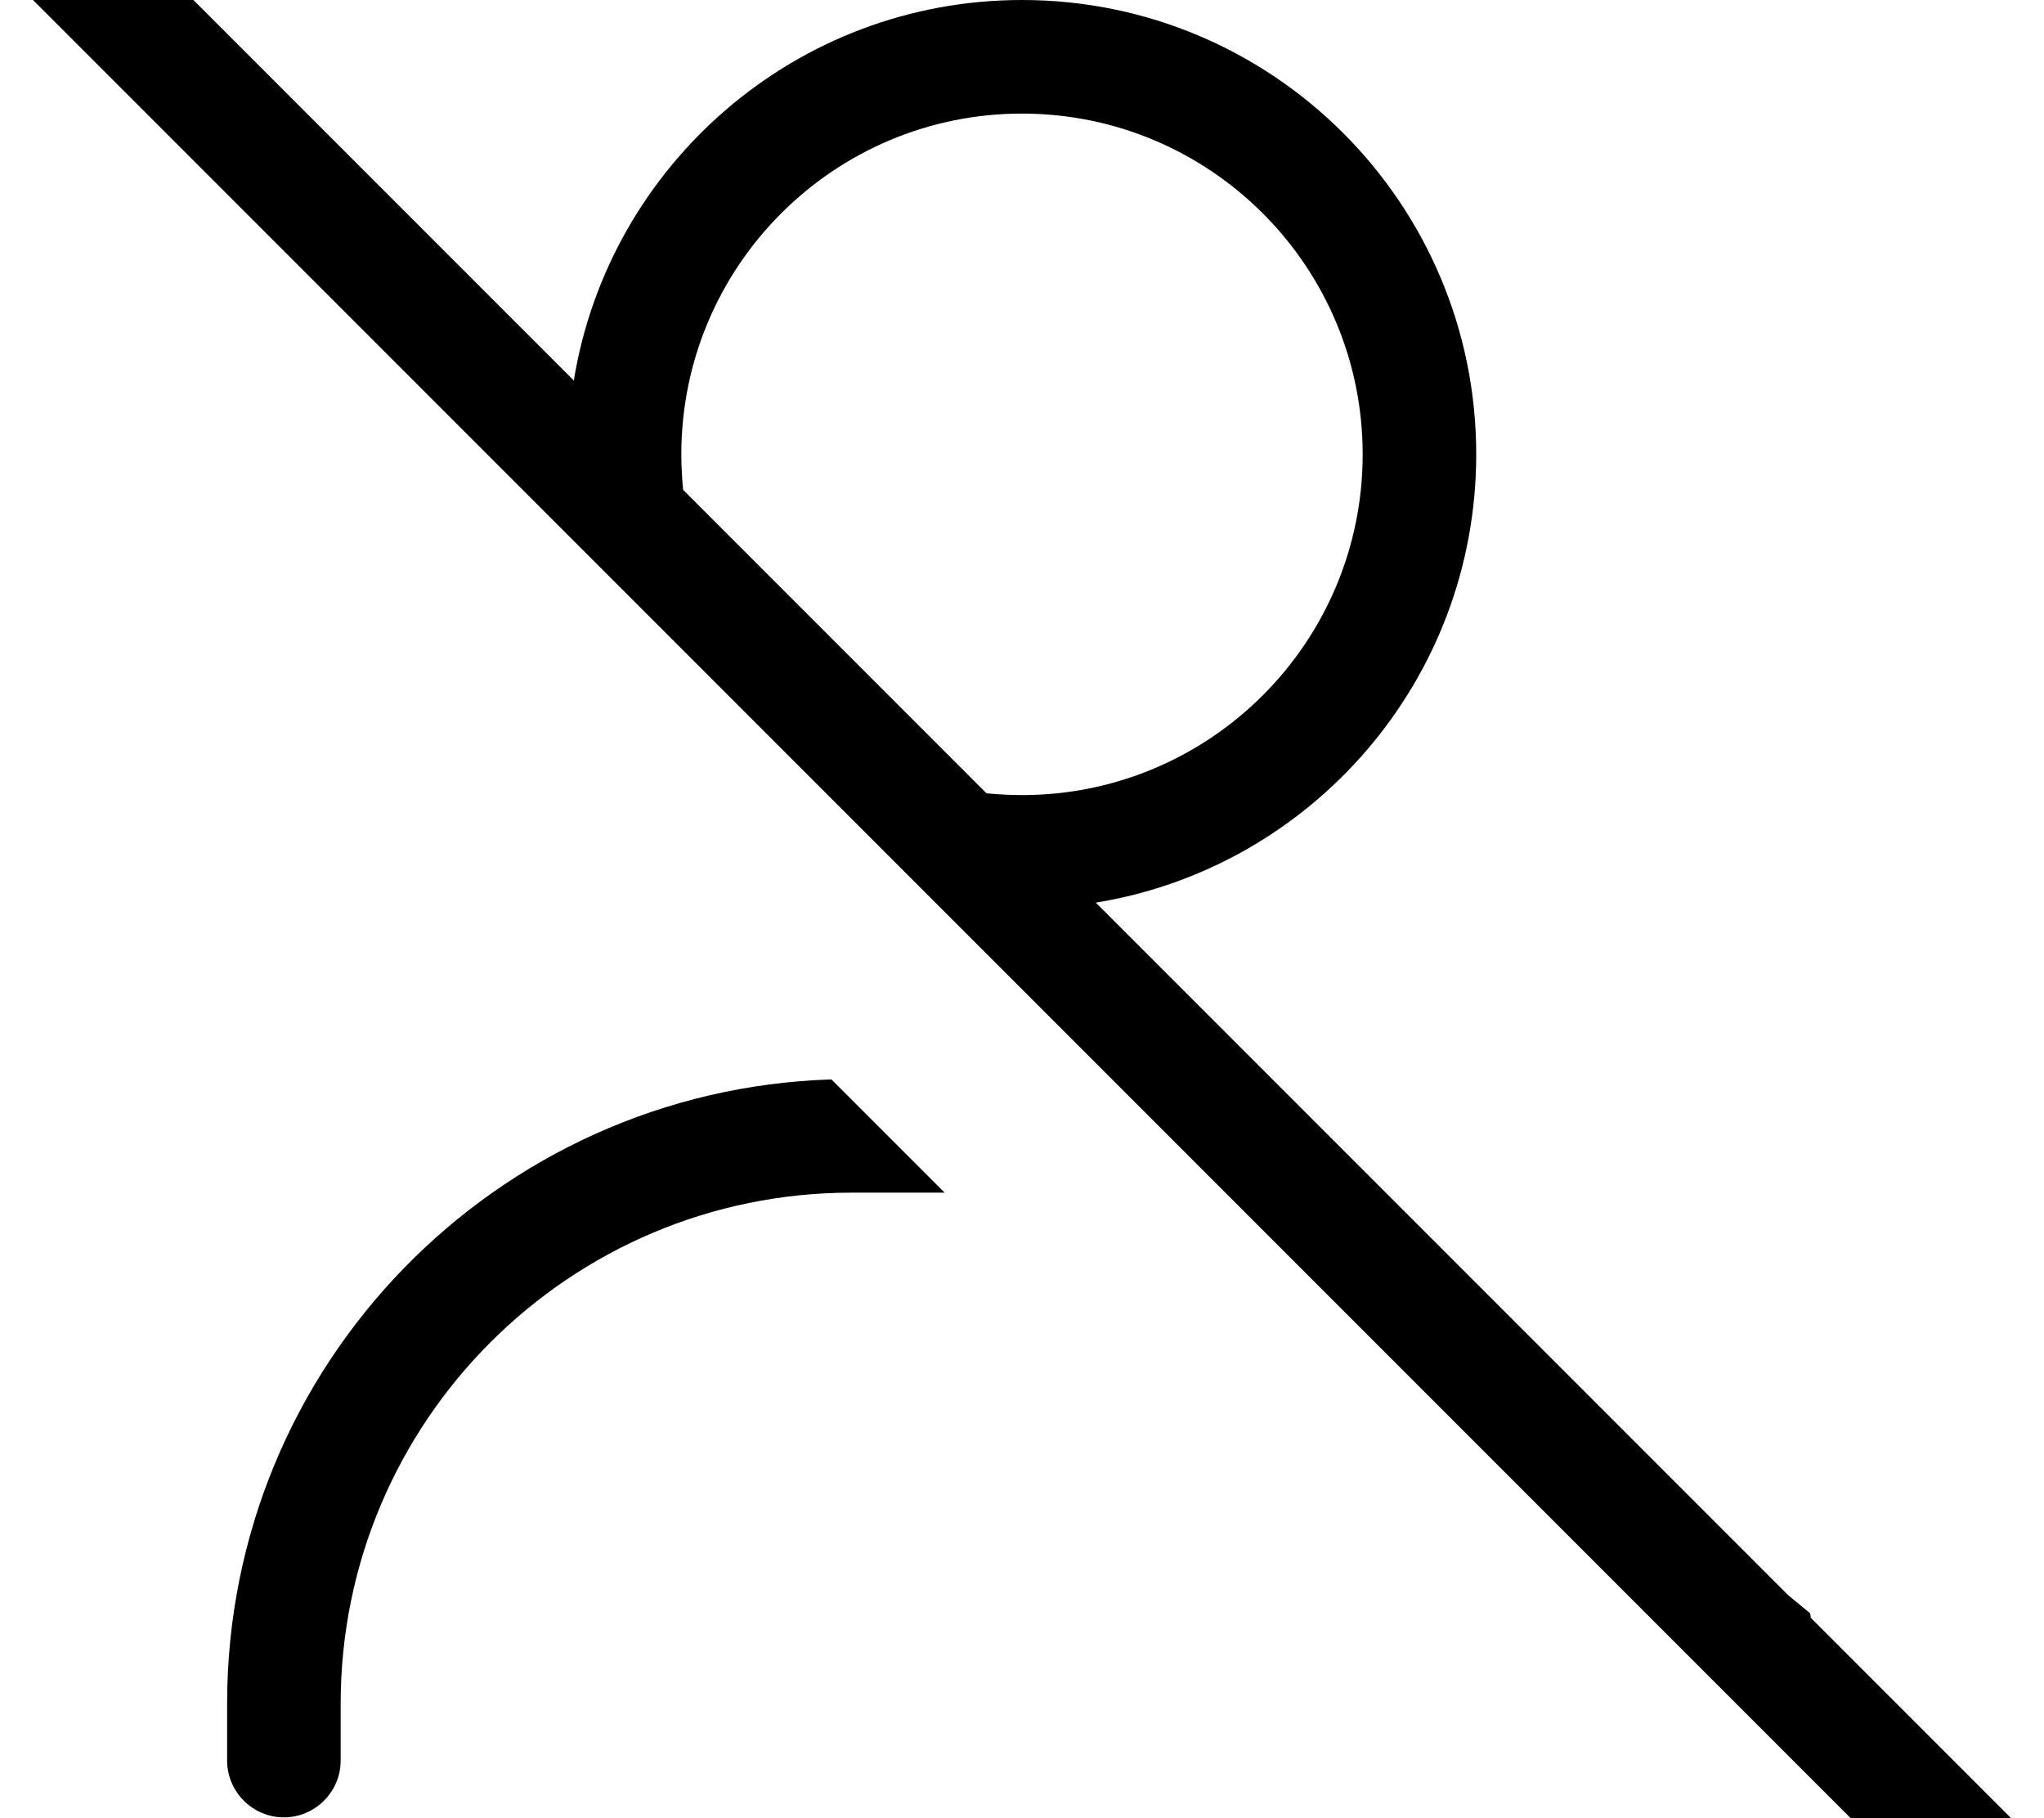
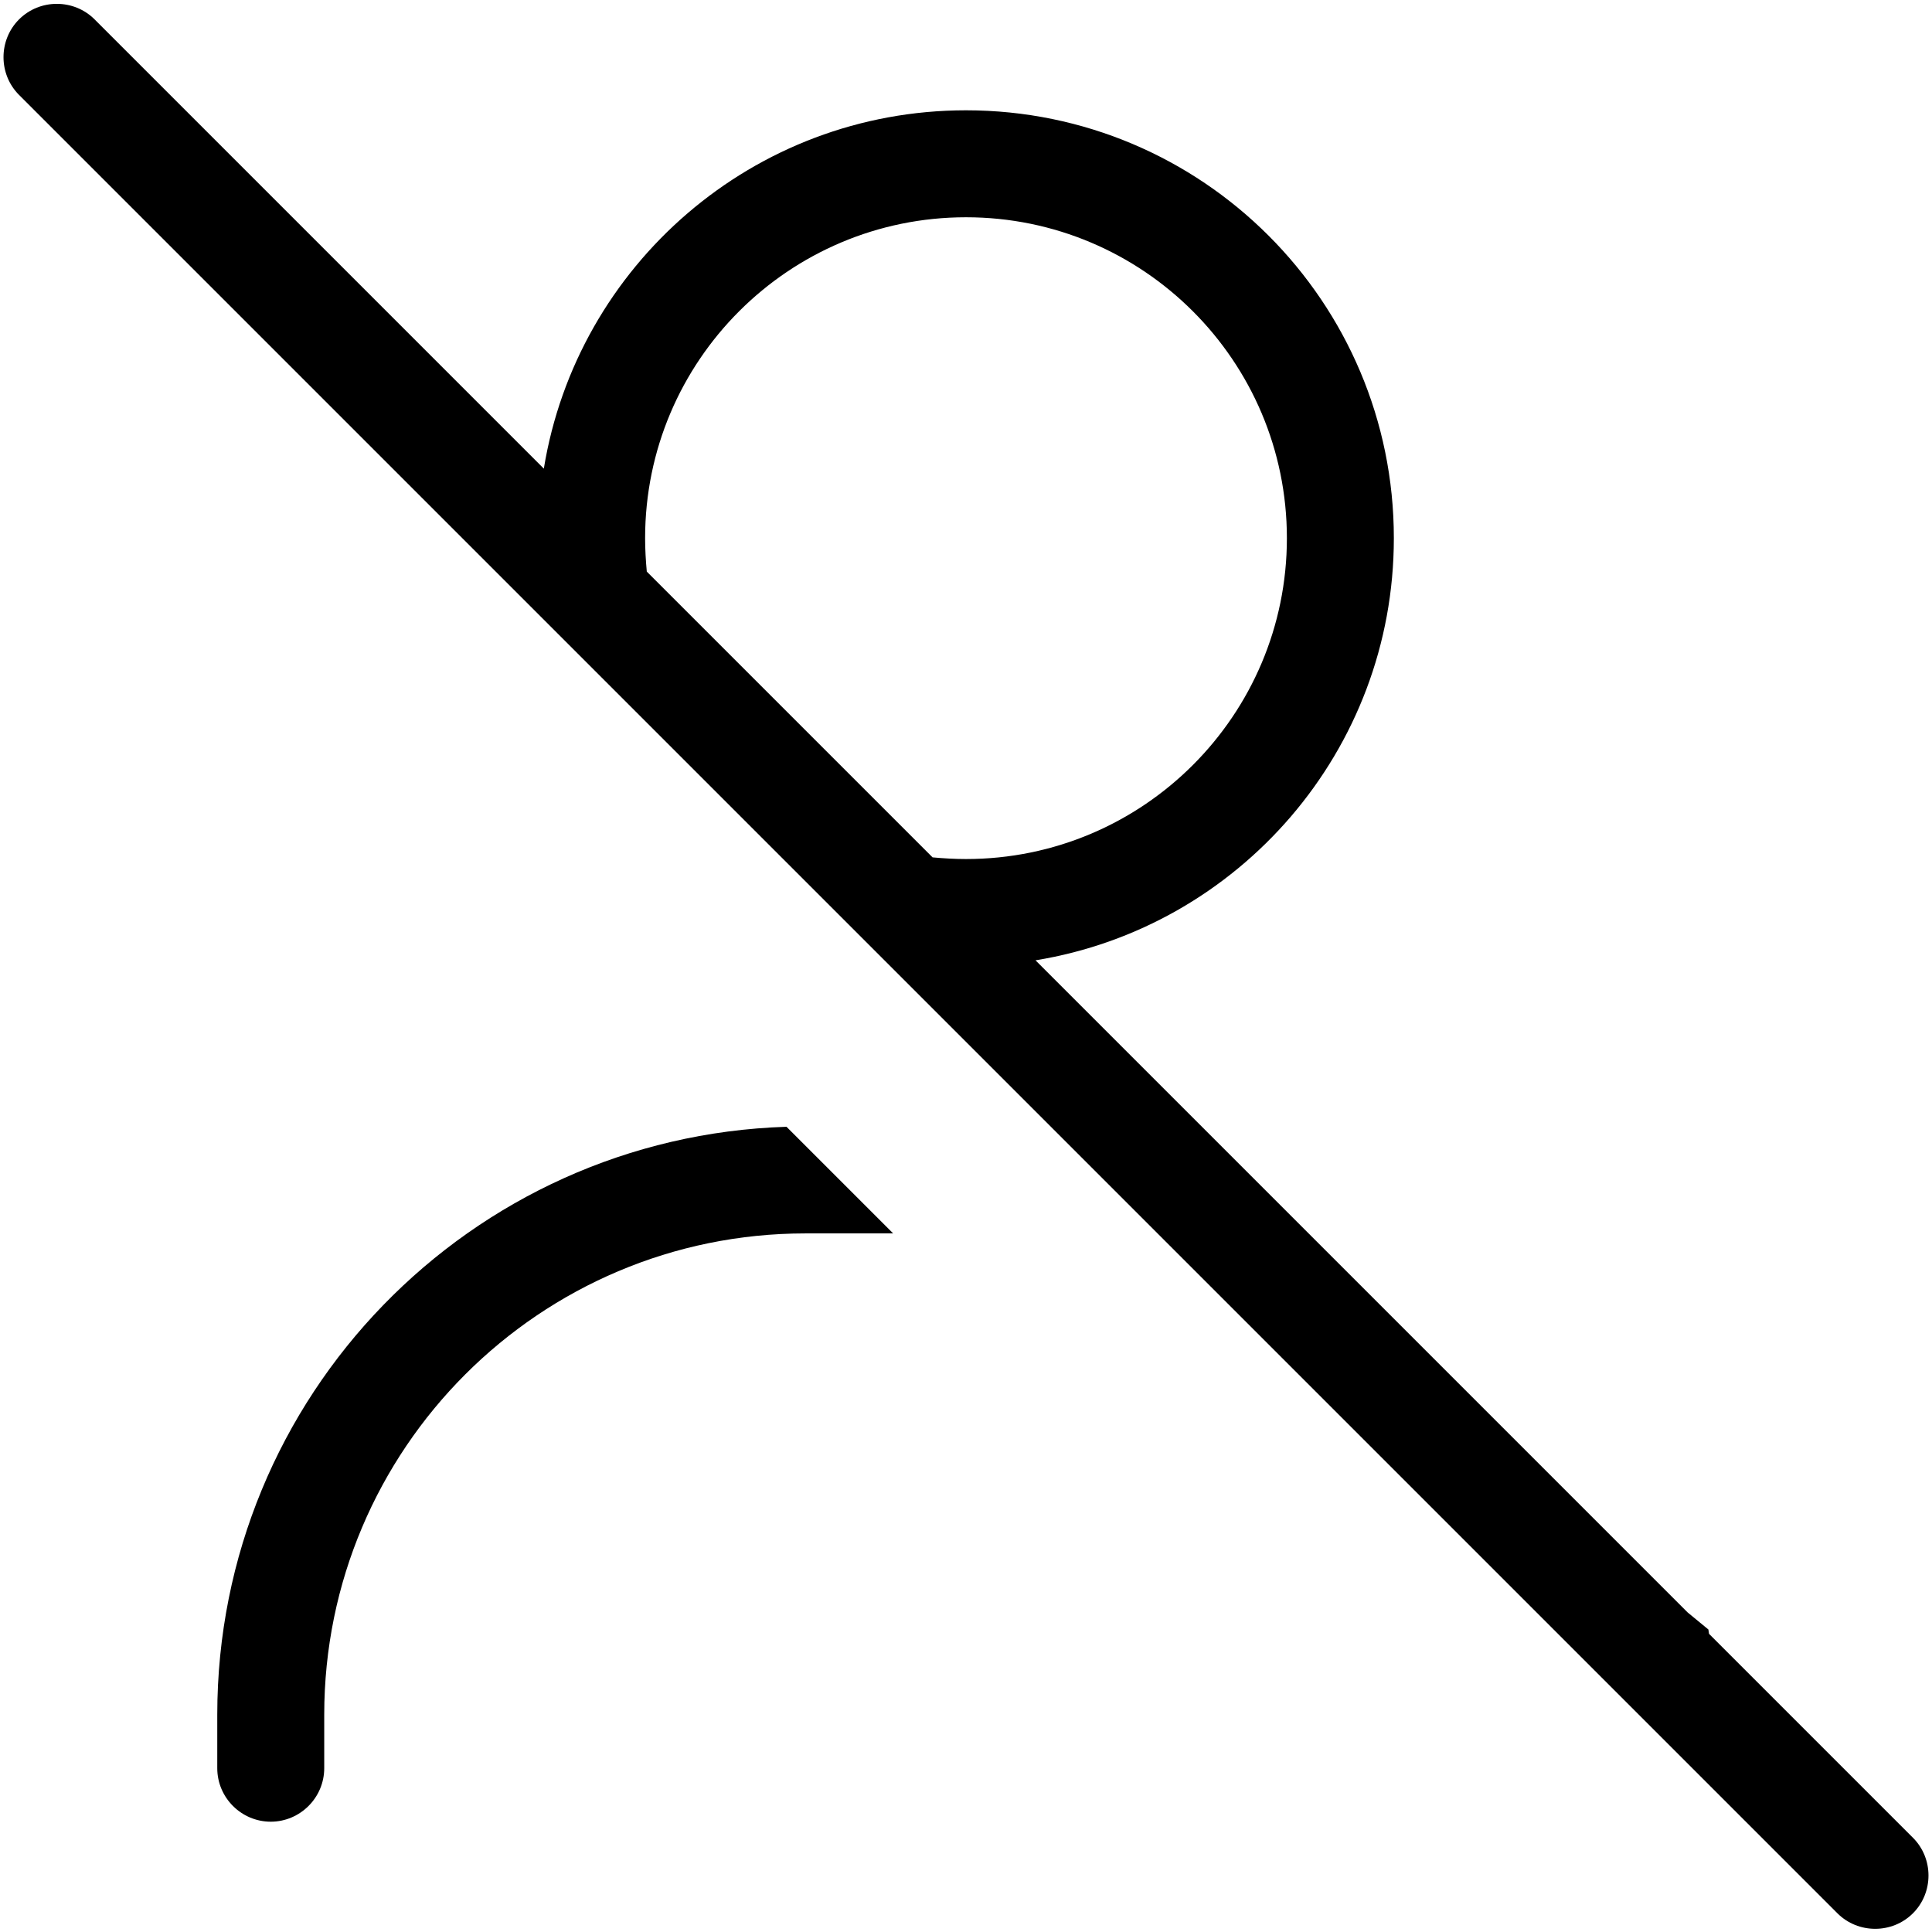
- <svg xmlns="http://www.w3.org/2000/svg" viewBox="0 0 576 512">
+ <svg xmlns="http://www.w3.org/2000/svg" viewBox="-1 -33 578 578">
  <path fill="currentColor" d="M27.3-27.2c-6.2-6.2-16.4-6.2-22.6 0s-6.2 16.4 0 22.6l544 544c6.2 6.2 16.4 6.2 22.6 0s6.2-16.4 0-22.6l-61-61c-.1-.4-.1-.9-.2-1.3l-6.2-5.1-195.1-195.1C369.6 244.4 416 191.6 416 128 416 57.3 358.7 0 288 0 224.4 0 171.6 46.4 161.7 107.2L27.3-27.2zM192.5 138c-.3-3.3-.5-6.6-.5-10 0-53 43-96 96-96s96 43 96 96-43 96-96 96c-3.4 0-6.7-.2-10-.5L192.5 138zm73.7 198l-31.9-31.9C139.7 307.1 64 384.7 64 480l0 16c0 8.8 7.2 16 16 16s16-7.2 16-16l0-16c0-79.5 64.5-144 144-144l26.2 0z" />
</svg>
